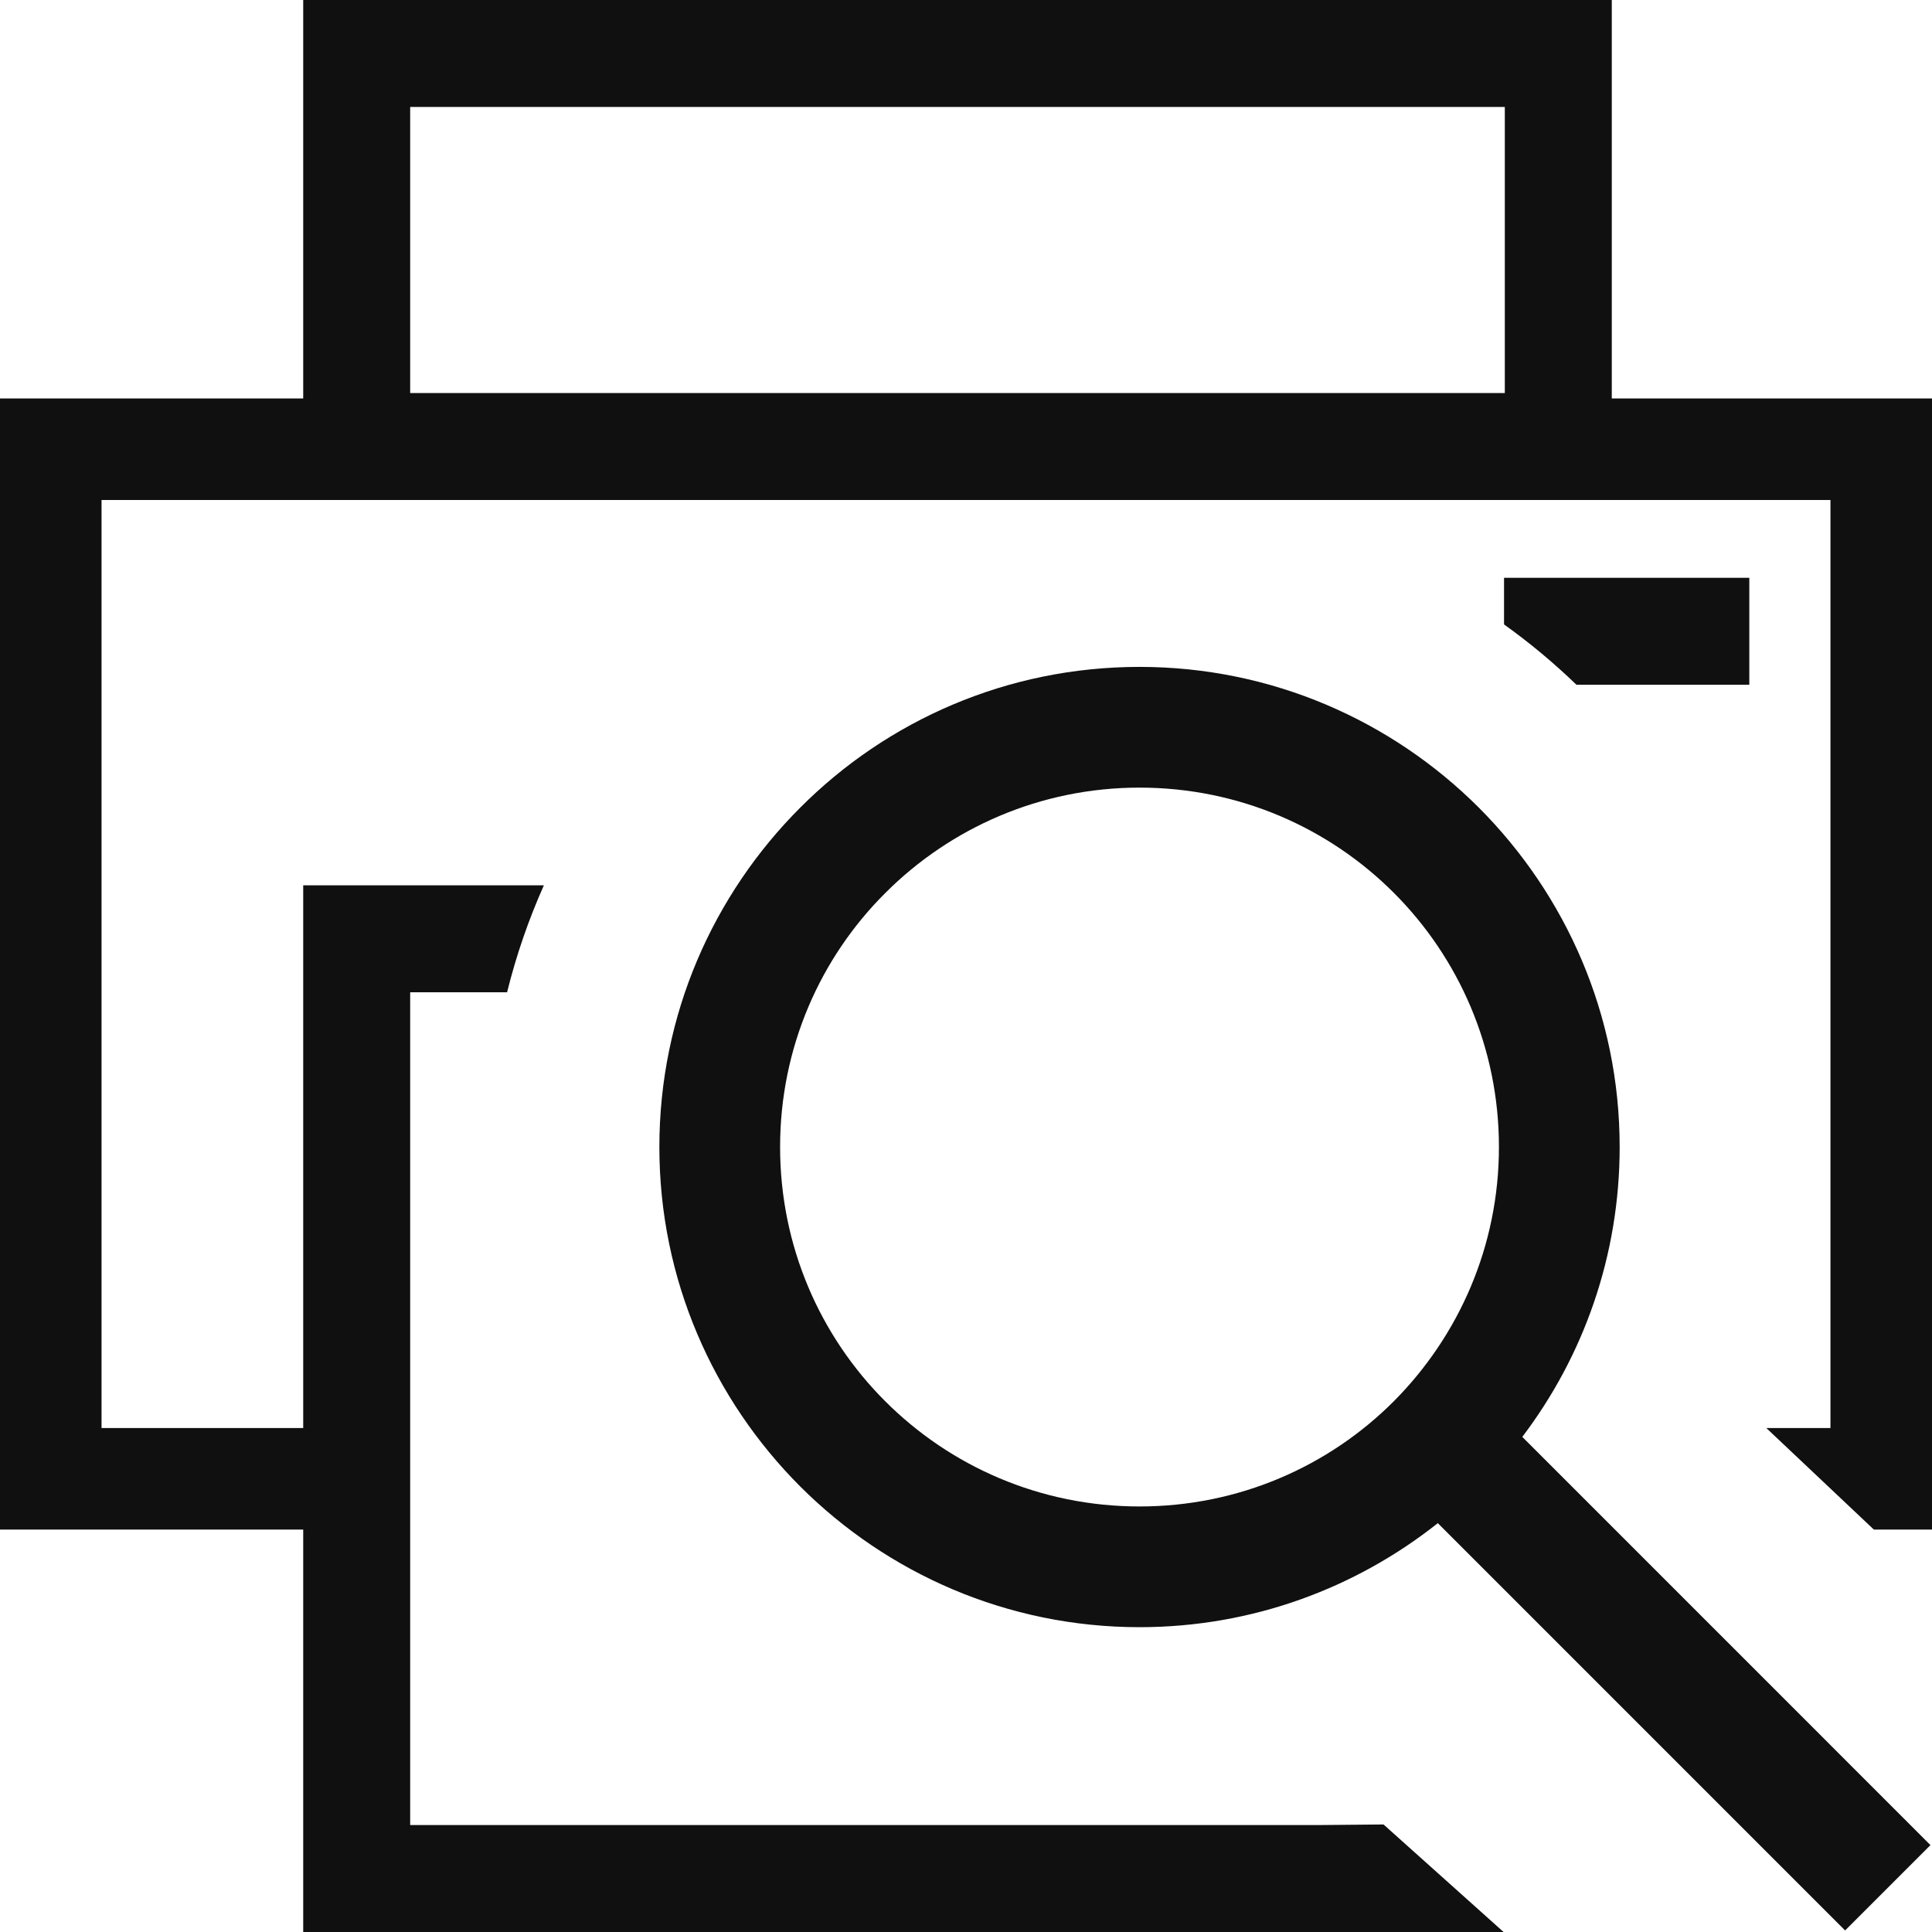
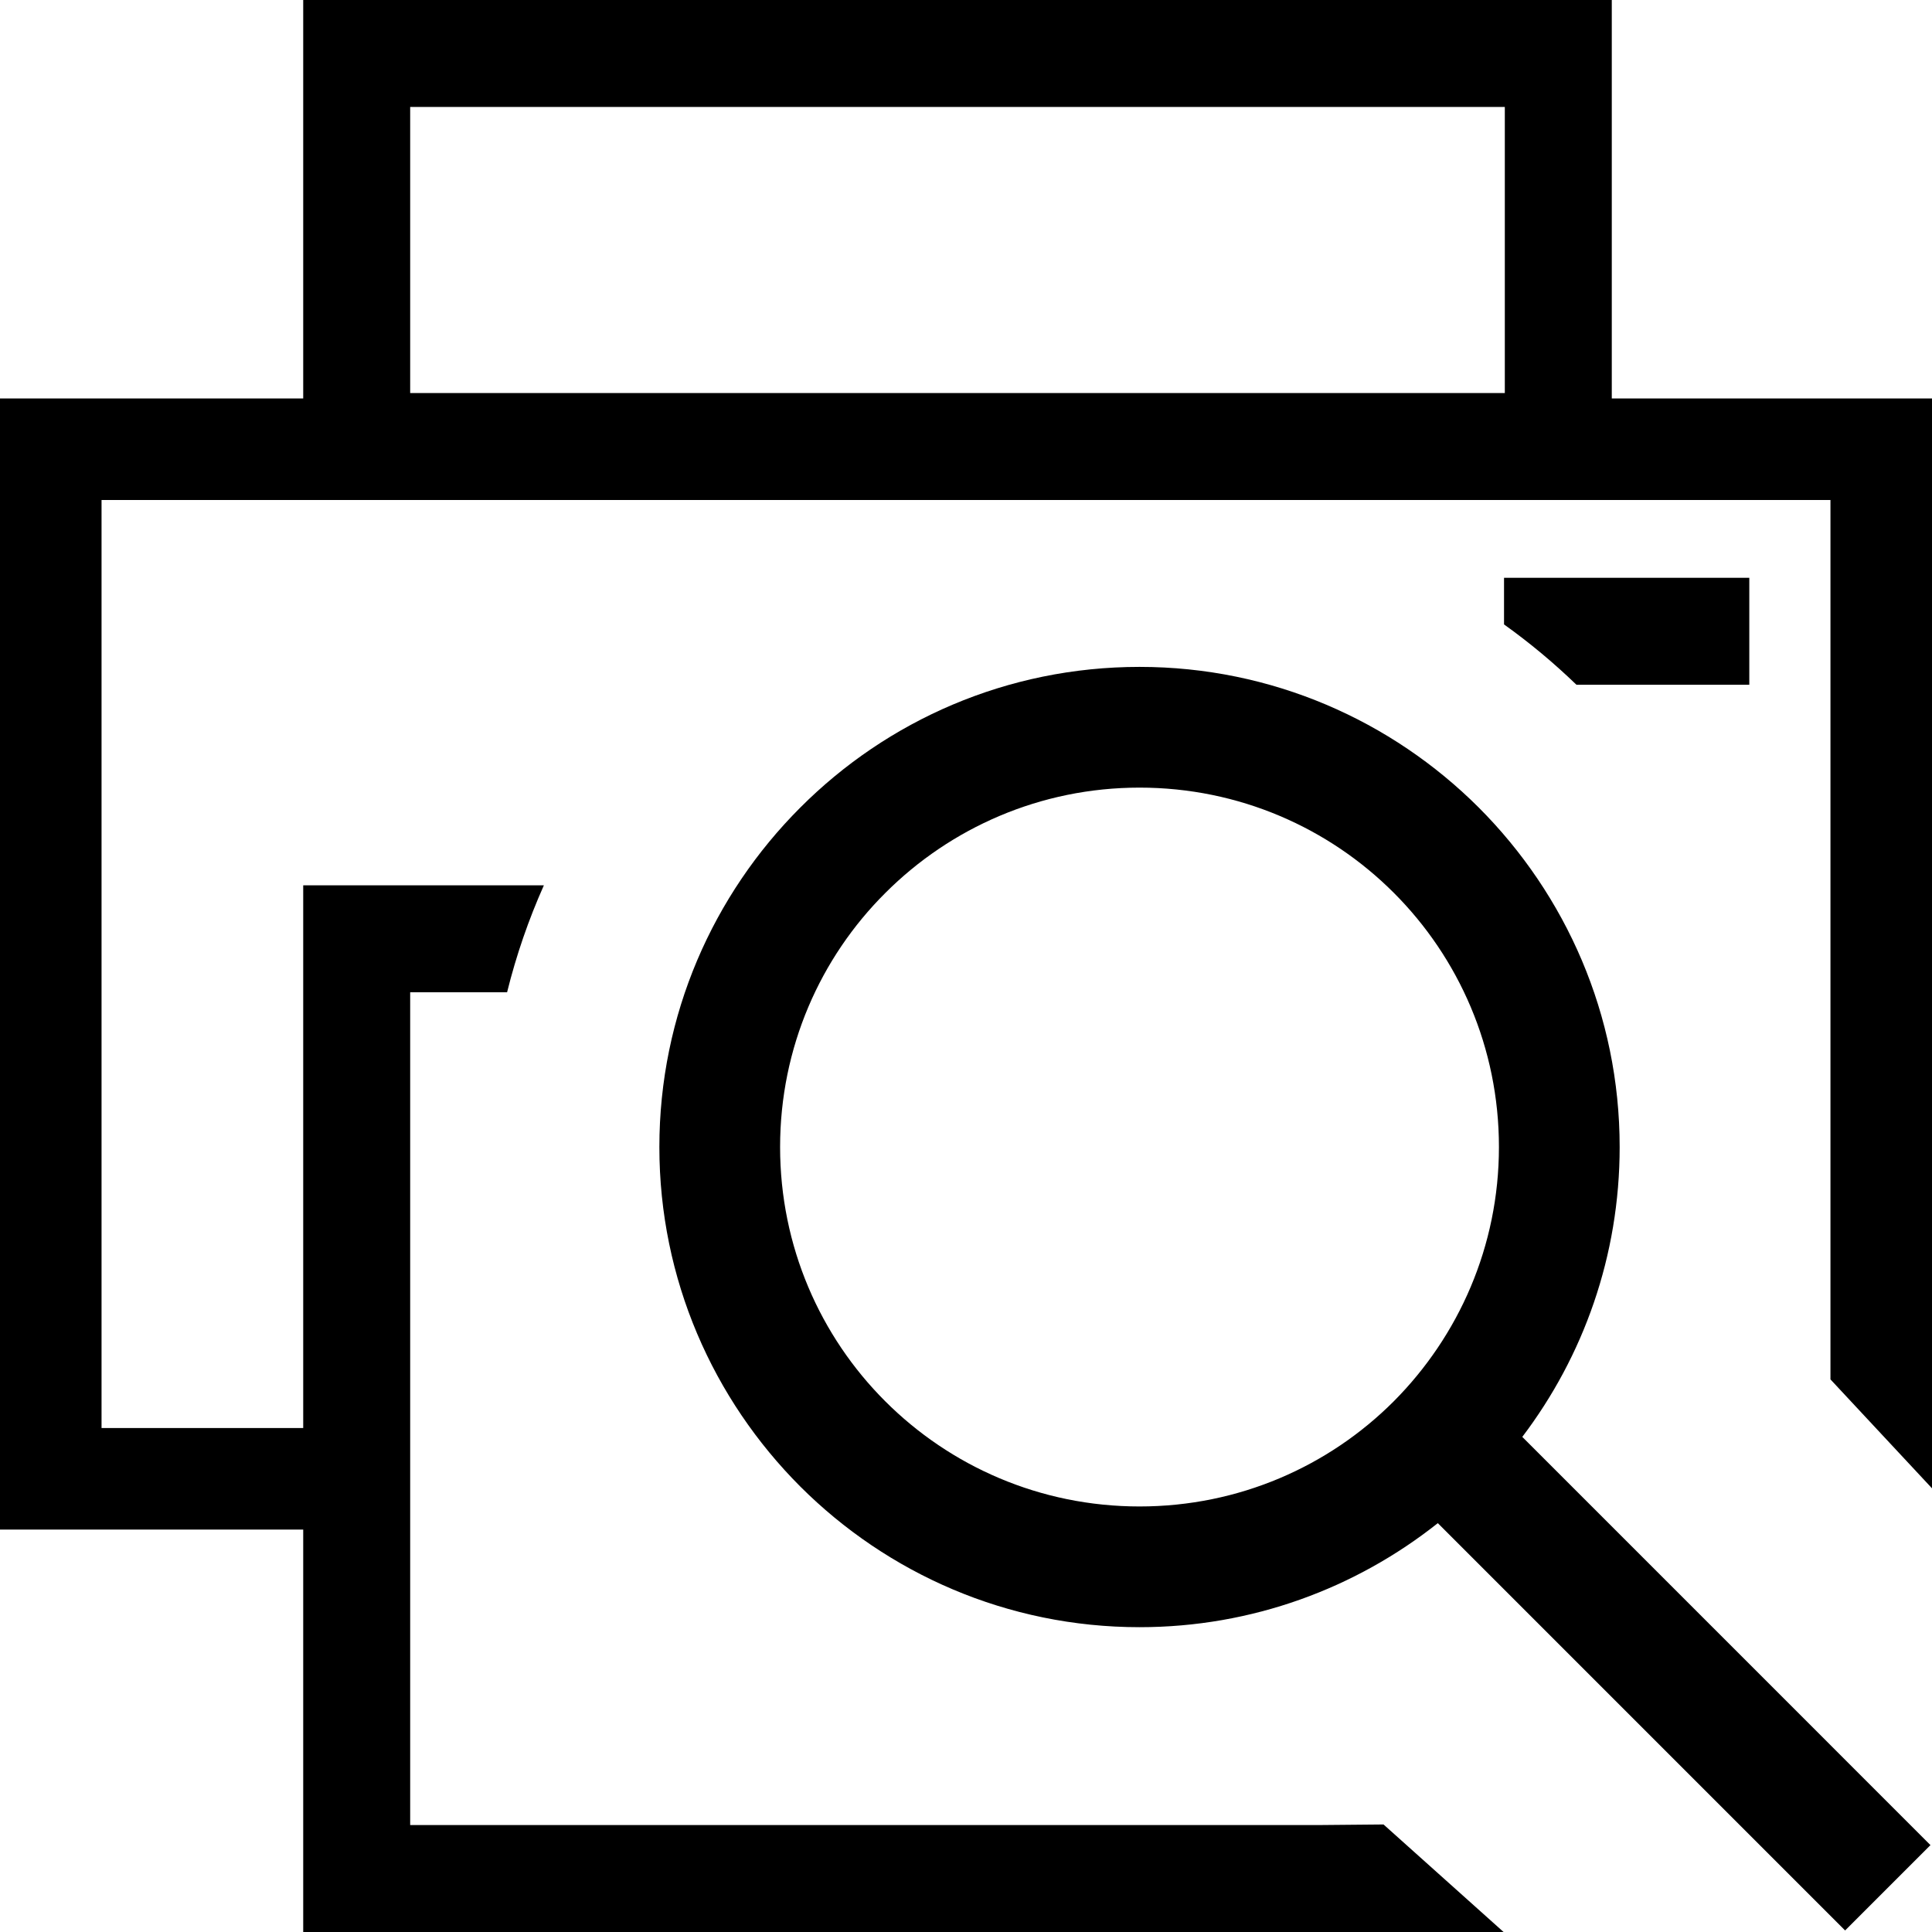
<svg xmlns="http://www.w3.org/2000/svg" xml:space="preserve" width="64px" height="64px" version="1.1" shape-rendering="geometricPrecision" text-rendering="geometricPrecision" image-rendering="optimizeQuality" fill-rule="evenodd" clip-rule="evenodd" viewBox="0 0 6400000 6400000">
  <g id="Warstwa_x0020_1">
-     <path fill="#101010" d="M4982305 1914000l812491 0 0 354335 -572606 0c-74883,-72284 -154962,-139136 -239885,-199845l0 -154490zm1129857 4480921l-1349190 -1349308c-271893,215554 -615244,344650 -988122,344650 -438077,0 -835641,-178112 -1123833,-465950 -288665,-289020 -466778,-686584 -466778,-1124660 0,-438194 178349,-835876 466424,-1124069 287365,-288311 685165,-466423 1124187,-466423 438076,0 835522,178112 1123714,465951 288665,289019 466778,686701 466778,1124541 0,360595 -120120,693316 -322563,960248l1352142 1352261 -282759 282759zm-1495176 -3437522c-215081,-215200 -512841,-348312 -842136,-348312 -328705,0 -626465,133348 -841901,348784 -215671,214727 -348783,512487 -348783,841782 0,329295 133112,627173 347957,841900 215554,215672 513313,348784 842727,348784 329295,0 627055,-133112 841782,-347957 215435,-216263 348783,-514022 348783,-842727 0,-329177 -133111,-627055 -348429,-842254zm-3612564 -24686l797254 0c-50552,113269 -91537,231617 -121892,354335l-321027 0 0 2758617 3017399 0 206932 -1890 397682 356225 -3976348 0 0 -1333009 -1004422 0 0 -3746975 1004422 0 0 -1320016 4334817 0 0 1320016 1060761 0 0 3746975 -192522 0 -356225 -336382 212365 0 0 -3074211 -724379 0 -4334817 0 -668040 0 0 3074211 668040 0 0 -1797896zm354335 -1630650l3626147 0 0 -947728 -3626147 0 0 947728z" />
+     <path fill="{color}" d="M4982305 1914000l812491 0 0 354335 -572606 0c-74883,-72284 -154962,-139136 -239885,-199845l0 -154490zm1129857 4480921l-1349190 -1349308c-271893,215554 -615244,344650 -988122,344650 -438077,0 -835641,-178112 -1123833,-465950 -288665,-289020 -466778,-686584 -466778,-1124660 0,-438194 178349,-835876 466424,-1124069 287365,-288311 685165,-466423 1124187,-466423 438076,0 835522,178112 1123714,465951 288665,289019 466778,686701 466778,1124541 0,360595 -120120,693316 -322563,960248l1352142 1352261 -282759 282759zm-1495176 -3437522c-215081,-215200 -512841,-348312 -842136,-348312 -328705,0 -626465,133348 -841901,348784 -215671,214727 -348783,512487 -348783,841782 0,329295 133112,627173 347957,841900 215554,215672 513313,348784 842727,348784 329295,0 627055,-133112 841782,-347957 215435,-216263 348783,-514022 348783,-842727 0,-329177 -133111,-627055 -348429,-842254zm-3612564 -24686l797254 0c-50552,113269 -91537,231617 -121892,354335l-321027 0 0 2758617 3017399 0 206932 -1890 397682 356225 -3976348 0 0 -1333009 -1004422 0 0 -3746975 1004422 0 0 -1320016 4334817 0 0 1320016 1060761 0 0 3610202 -336382 -360831 0 -2912989 -724379 0 -4334817 0 -668040 0 0 3074211 668040 0 0 -1797896zm354335 -1630650l3626147 0 0 -947728 -3626147 0 0 947728z" />
  </g>
</svg>
